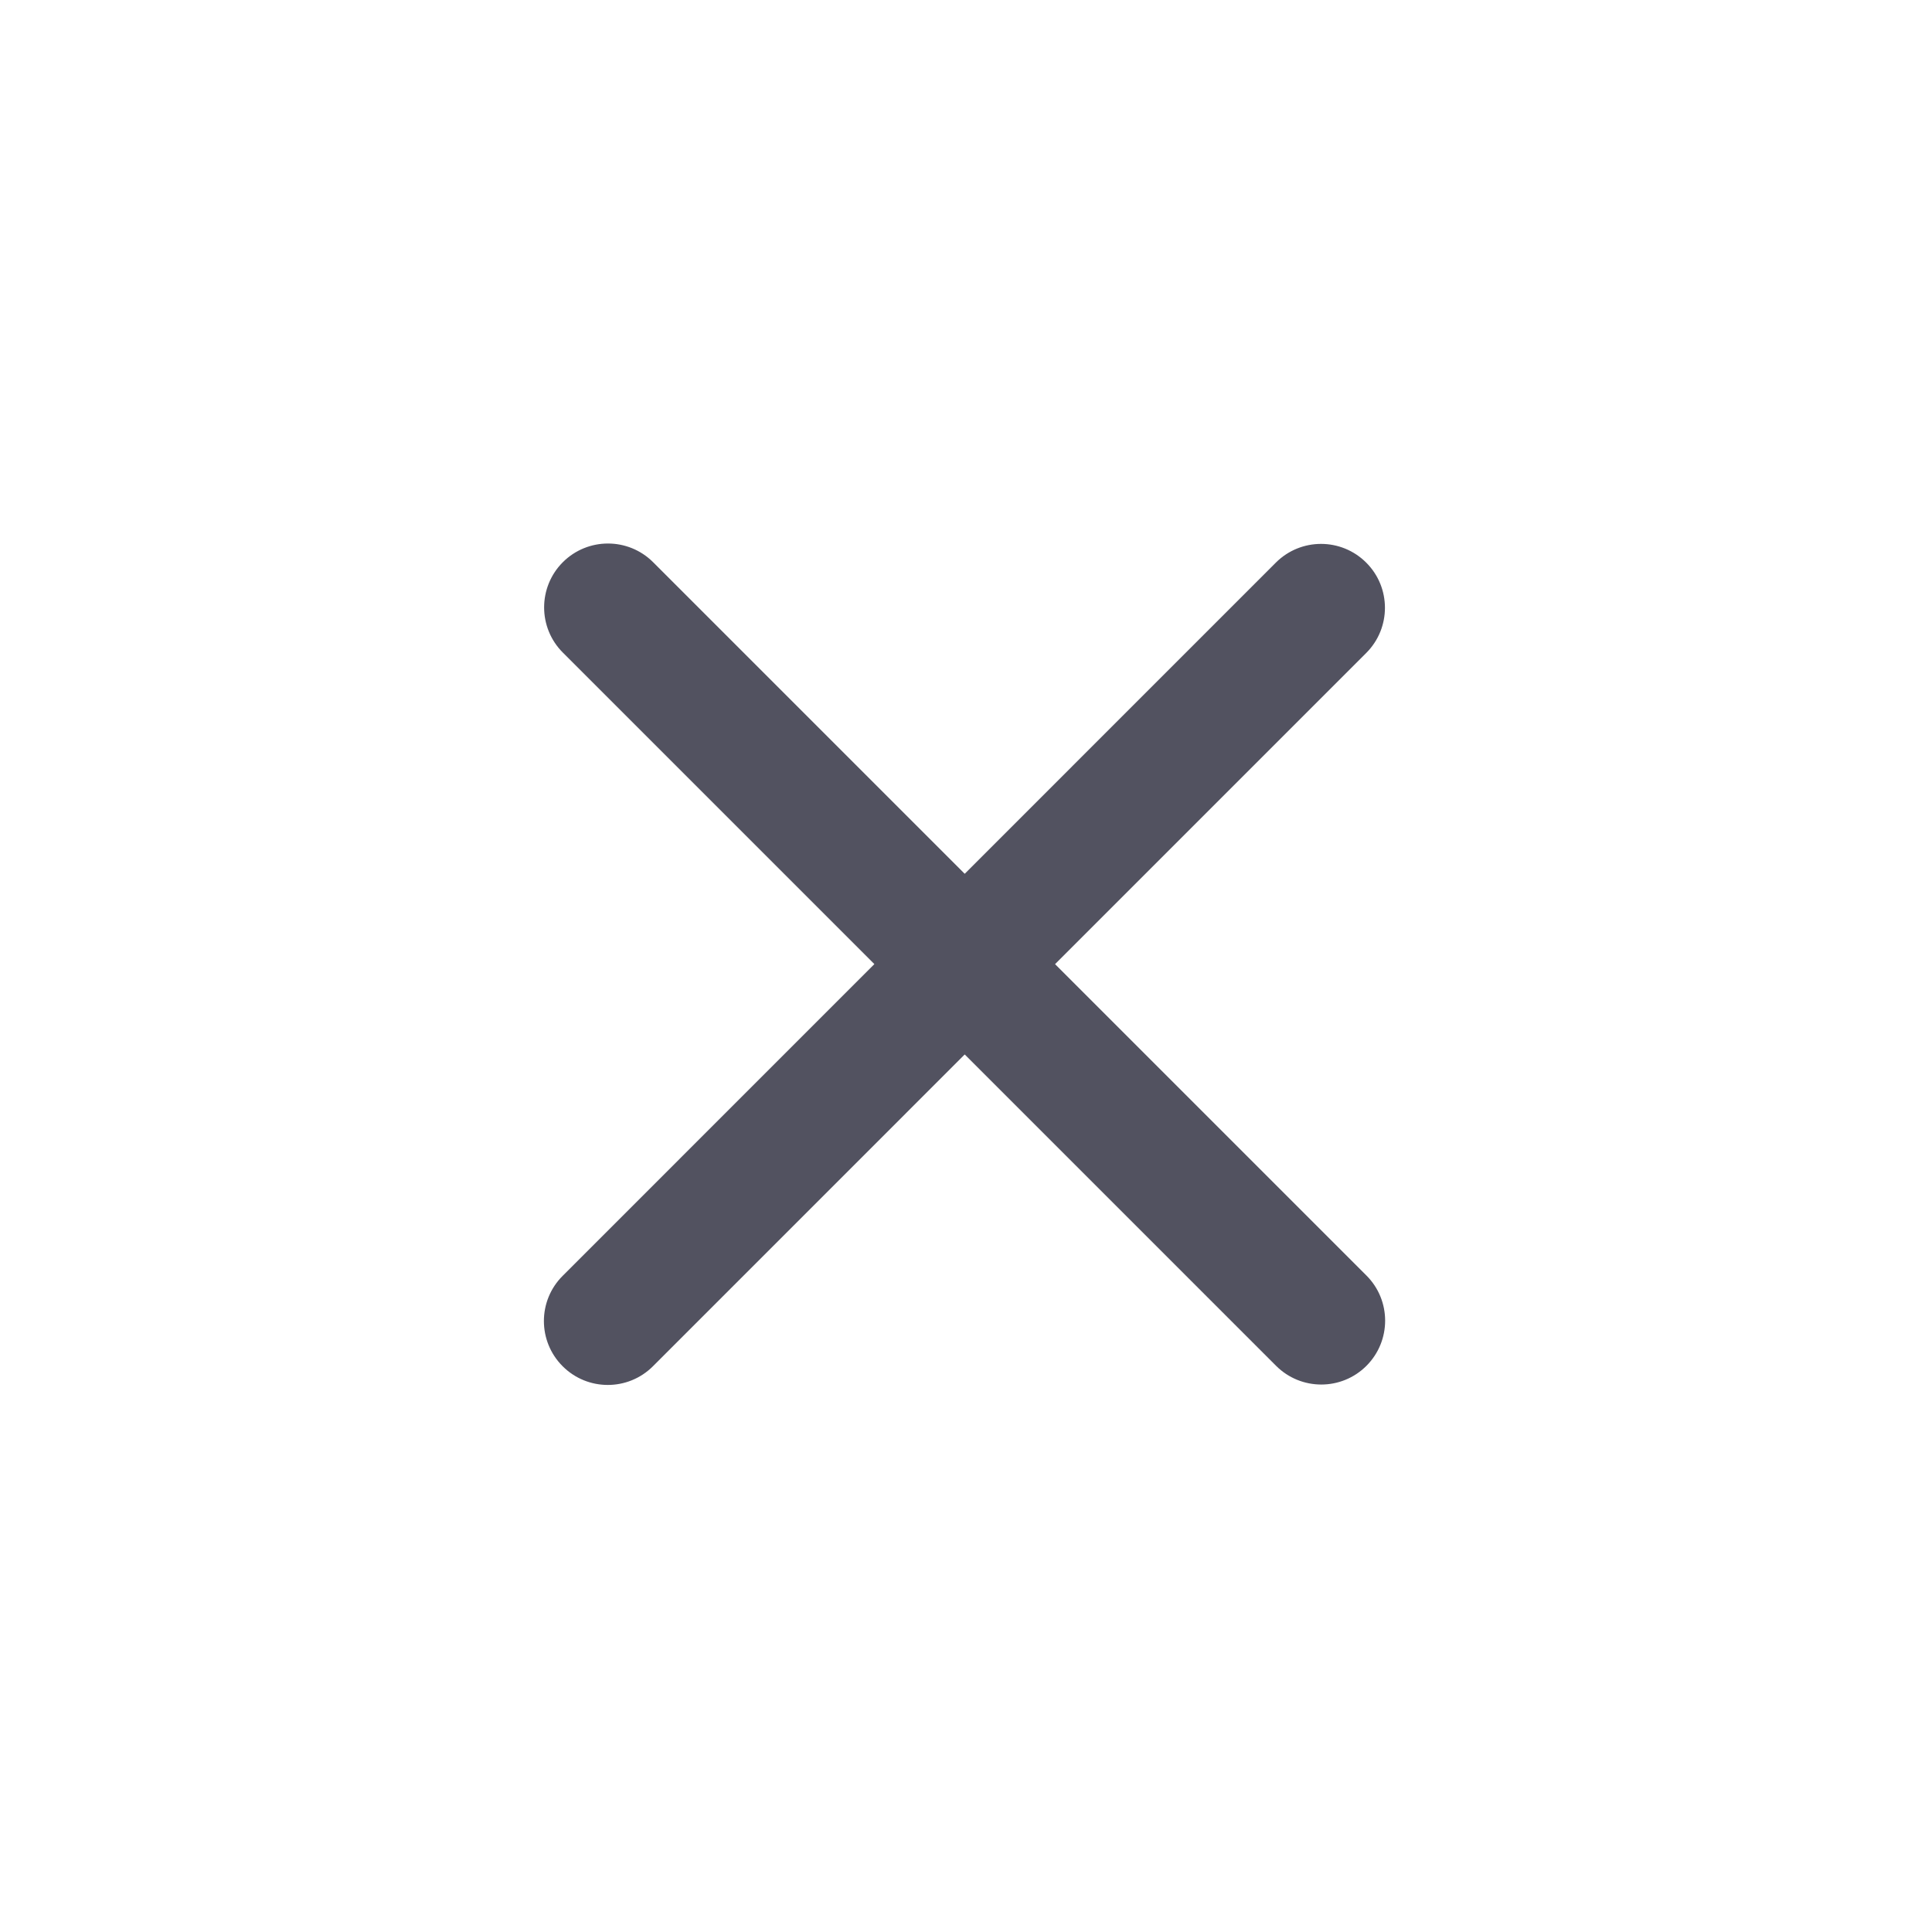
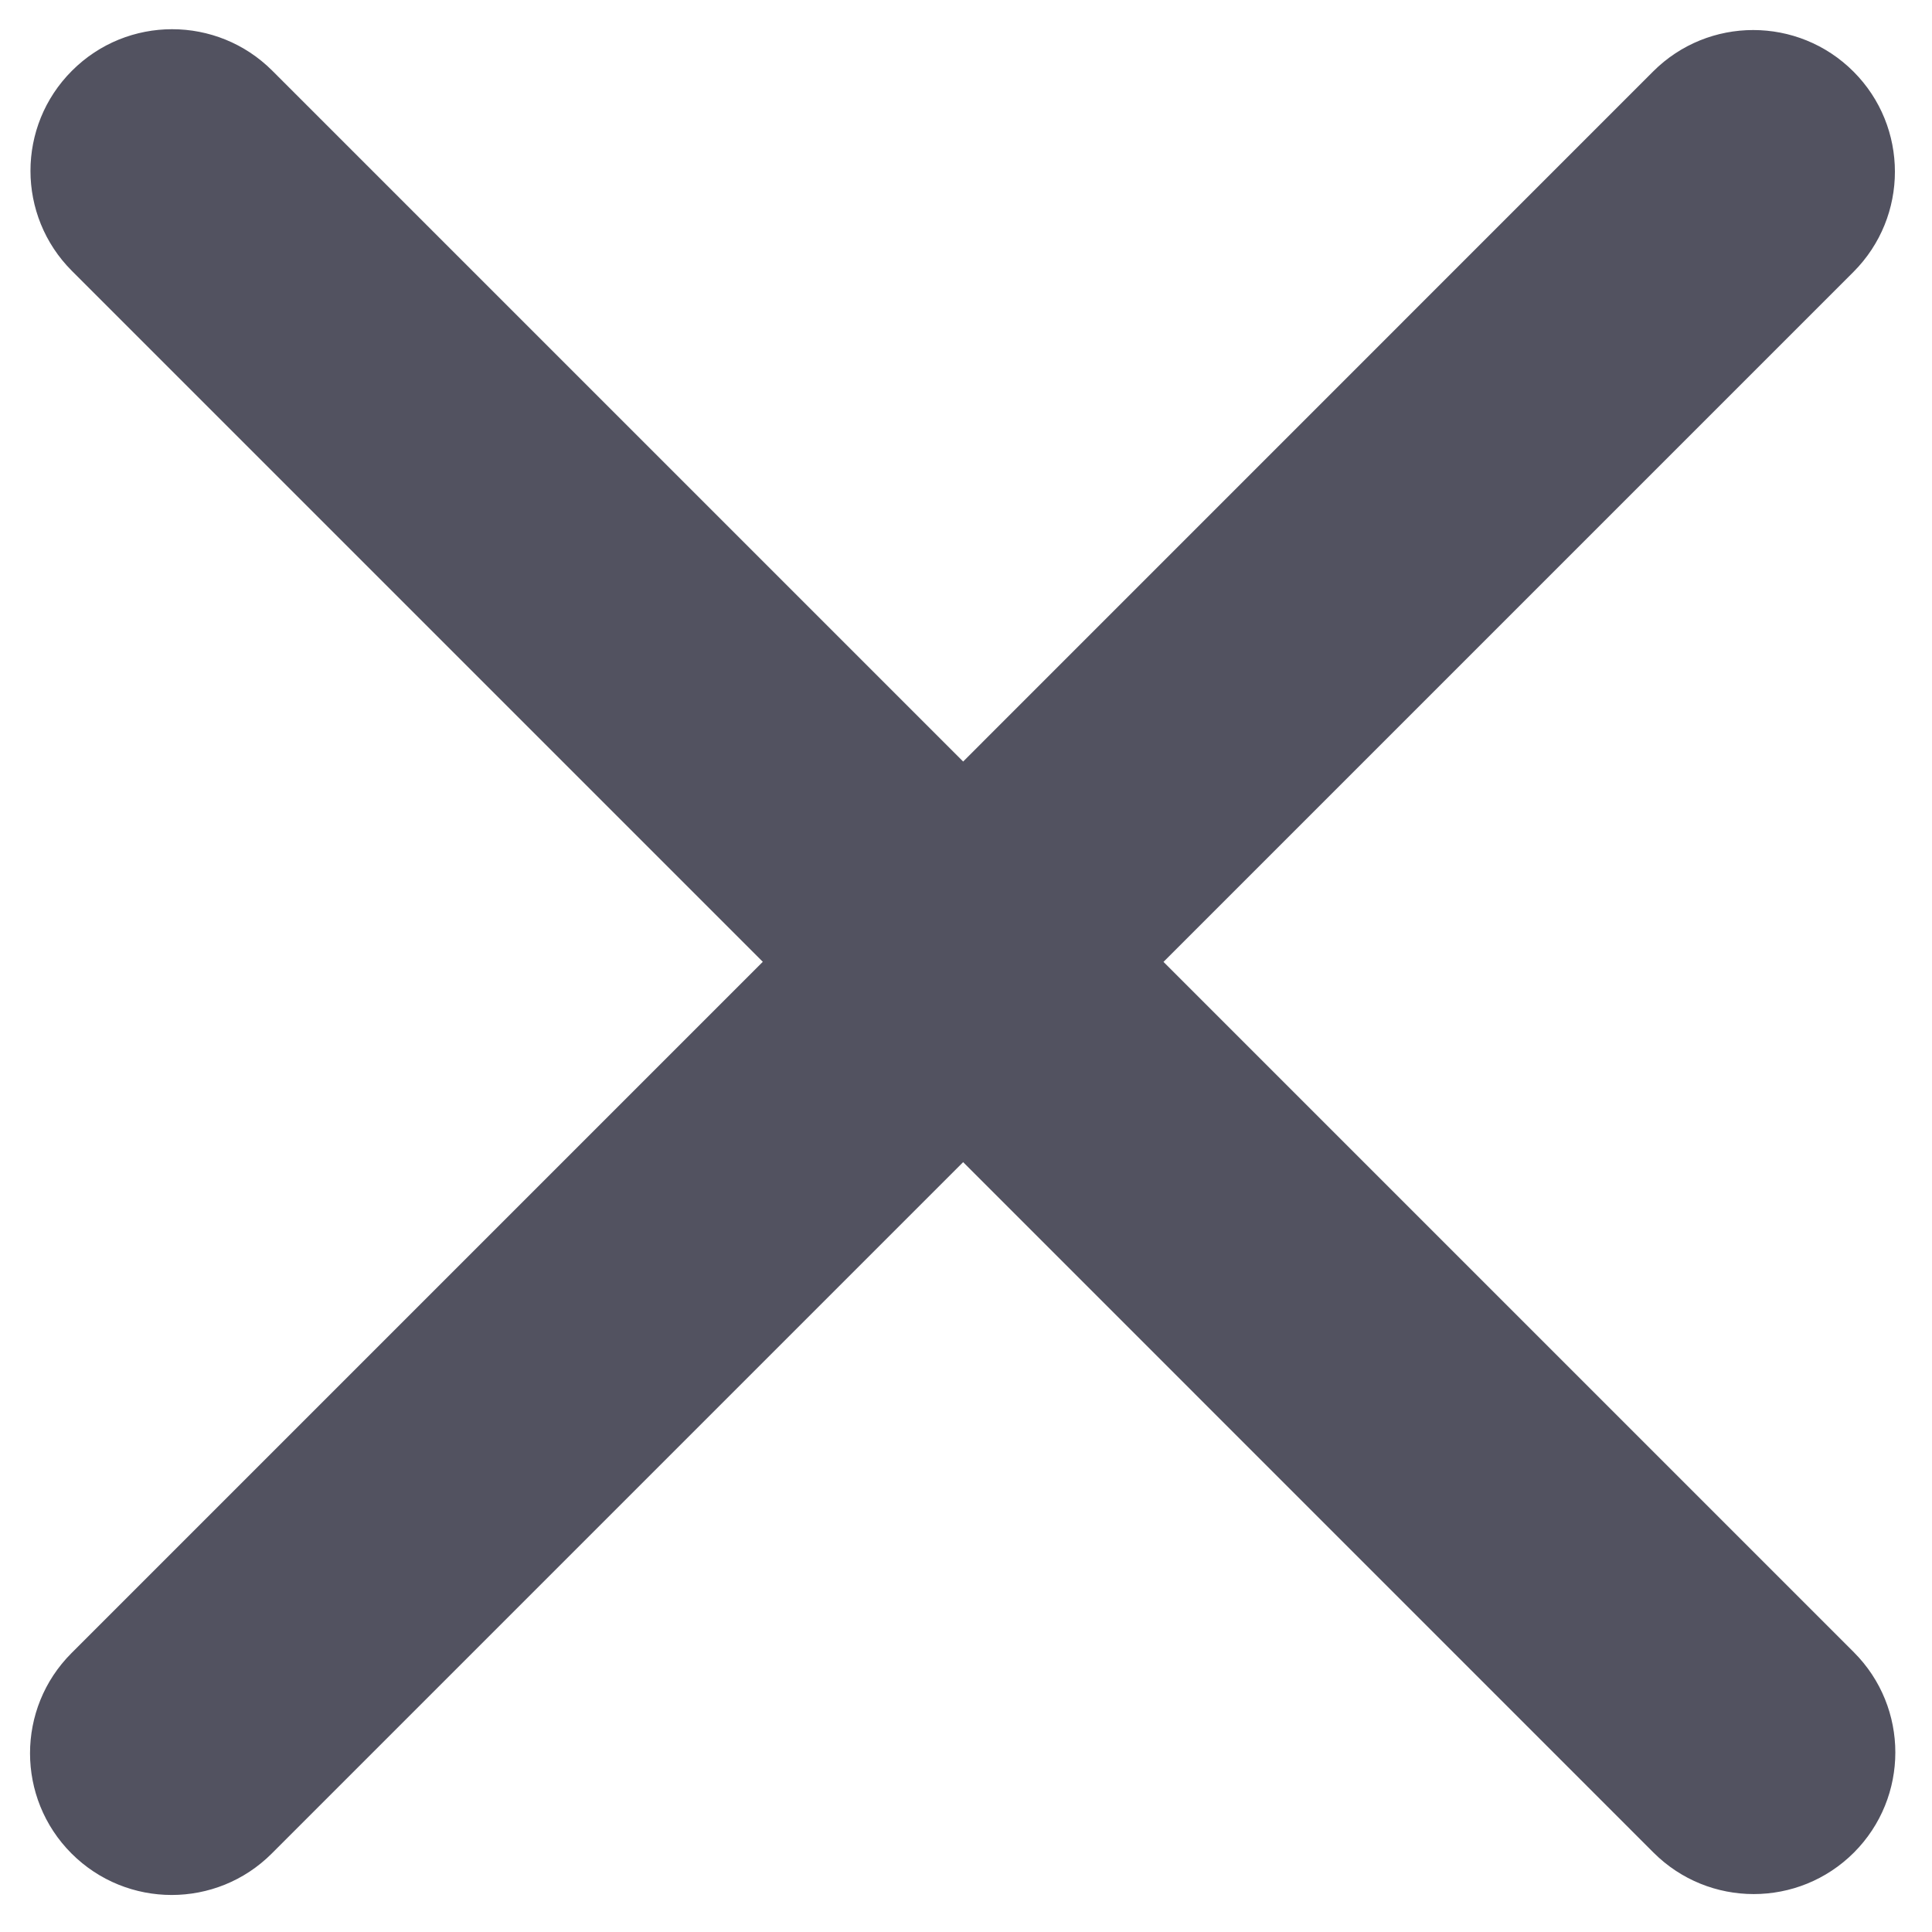
- <svg xmlns="http://www.w3.org/2000/svg" width="51" height="51" viewBox="0 0 51 51" fill="none">
-   <path d="M36.065 17.237C36.724 16.578 36.724 15.51 36.065 14.852C35.406 14.193 34.339 14.193 33.68 14.851L25.466 23.066L17.242 14.842C16.583 14.183 15.516 14.183 14.857 14.841C14.199 15.5 14.199 16.568 14.857 17.226L23.081 25.45L14.852 33.68C14.193 34.338 14.193 35.406 14.852 36.065C15.511 36.724 16.578 36.724 17.237 36.065L25.466 27.835L33.685 36.054C34.344 36.713 35.412 36.713 36.07 36.055C36.729 35.396 36.729 34.328 36.07 33.67L27.851 25.451L36.065 17.237Z" fill="#525260" />
+ <svg xmlns="http://www.w3.org/2000/svg" width="23" height="23" viewBox="0 0 23 23" fill="none">
+   <path d="M22.065 3.237C22.723 2.578 22.723 1.51 22.065 0.852C21.406 0.193 20.338 0.193 19.68 0.851L11.466 9.066L3.242 0.842C2.583 0.183 1.515 0.183 0.857 0.842C0.198 1.5 0.198 2.568 0.857 3.226L9.081 11.45L0.851 19.68C0.193 20.338 0.193 21.406 0.851 22.065C1.51 22.724 2.578 22.724 3.236 22.065L11.466 13.835L19.685 22.055C20.344 22.713 21.411 22.713 22.07 22.055C22.728 21.396 22.728 20.328 22.07 19.67L13.851 11.451L22.065 3.237Z" fill="#525260" />
</svg>
